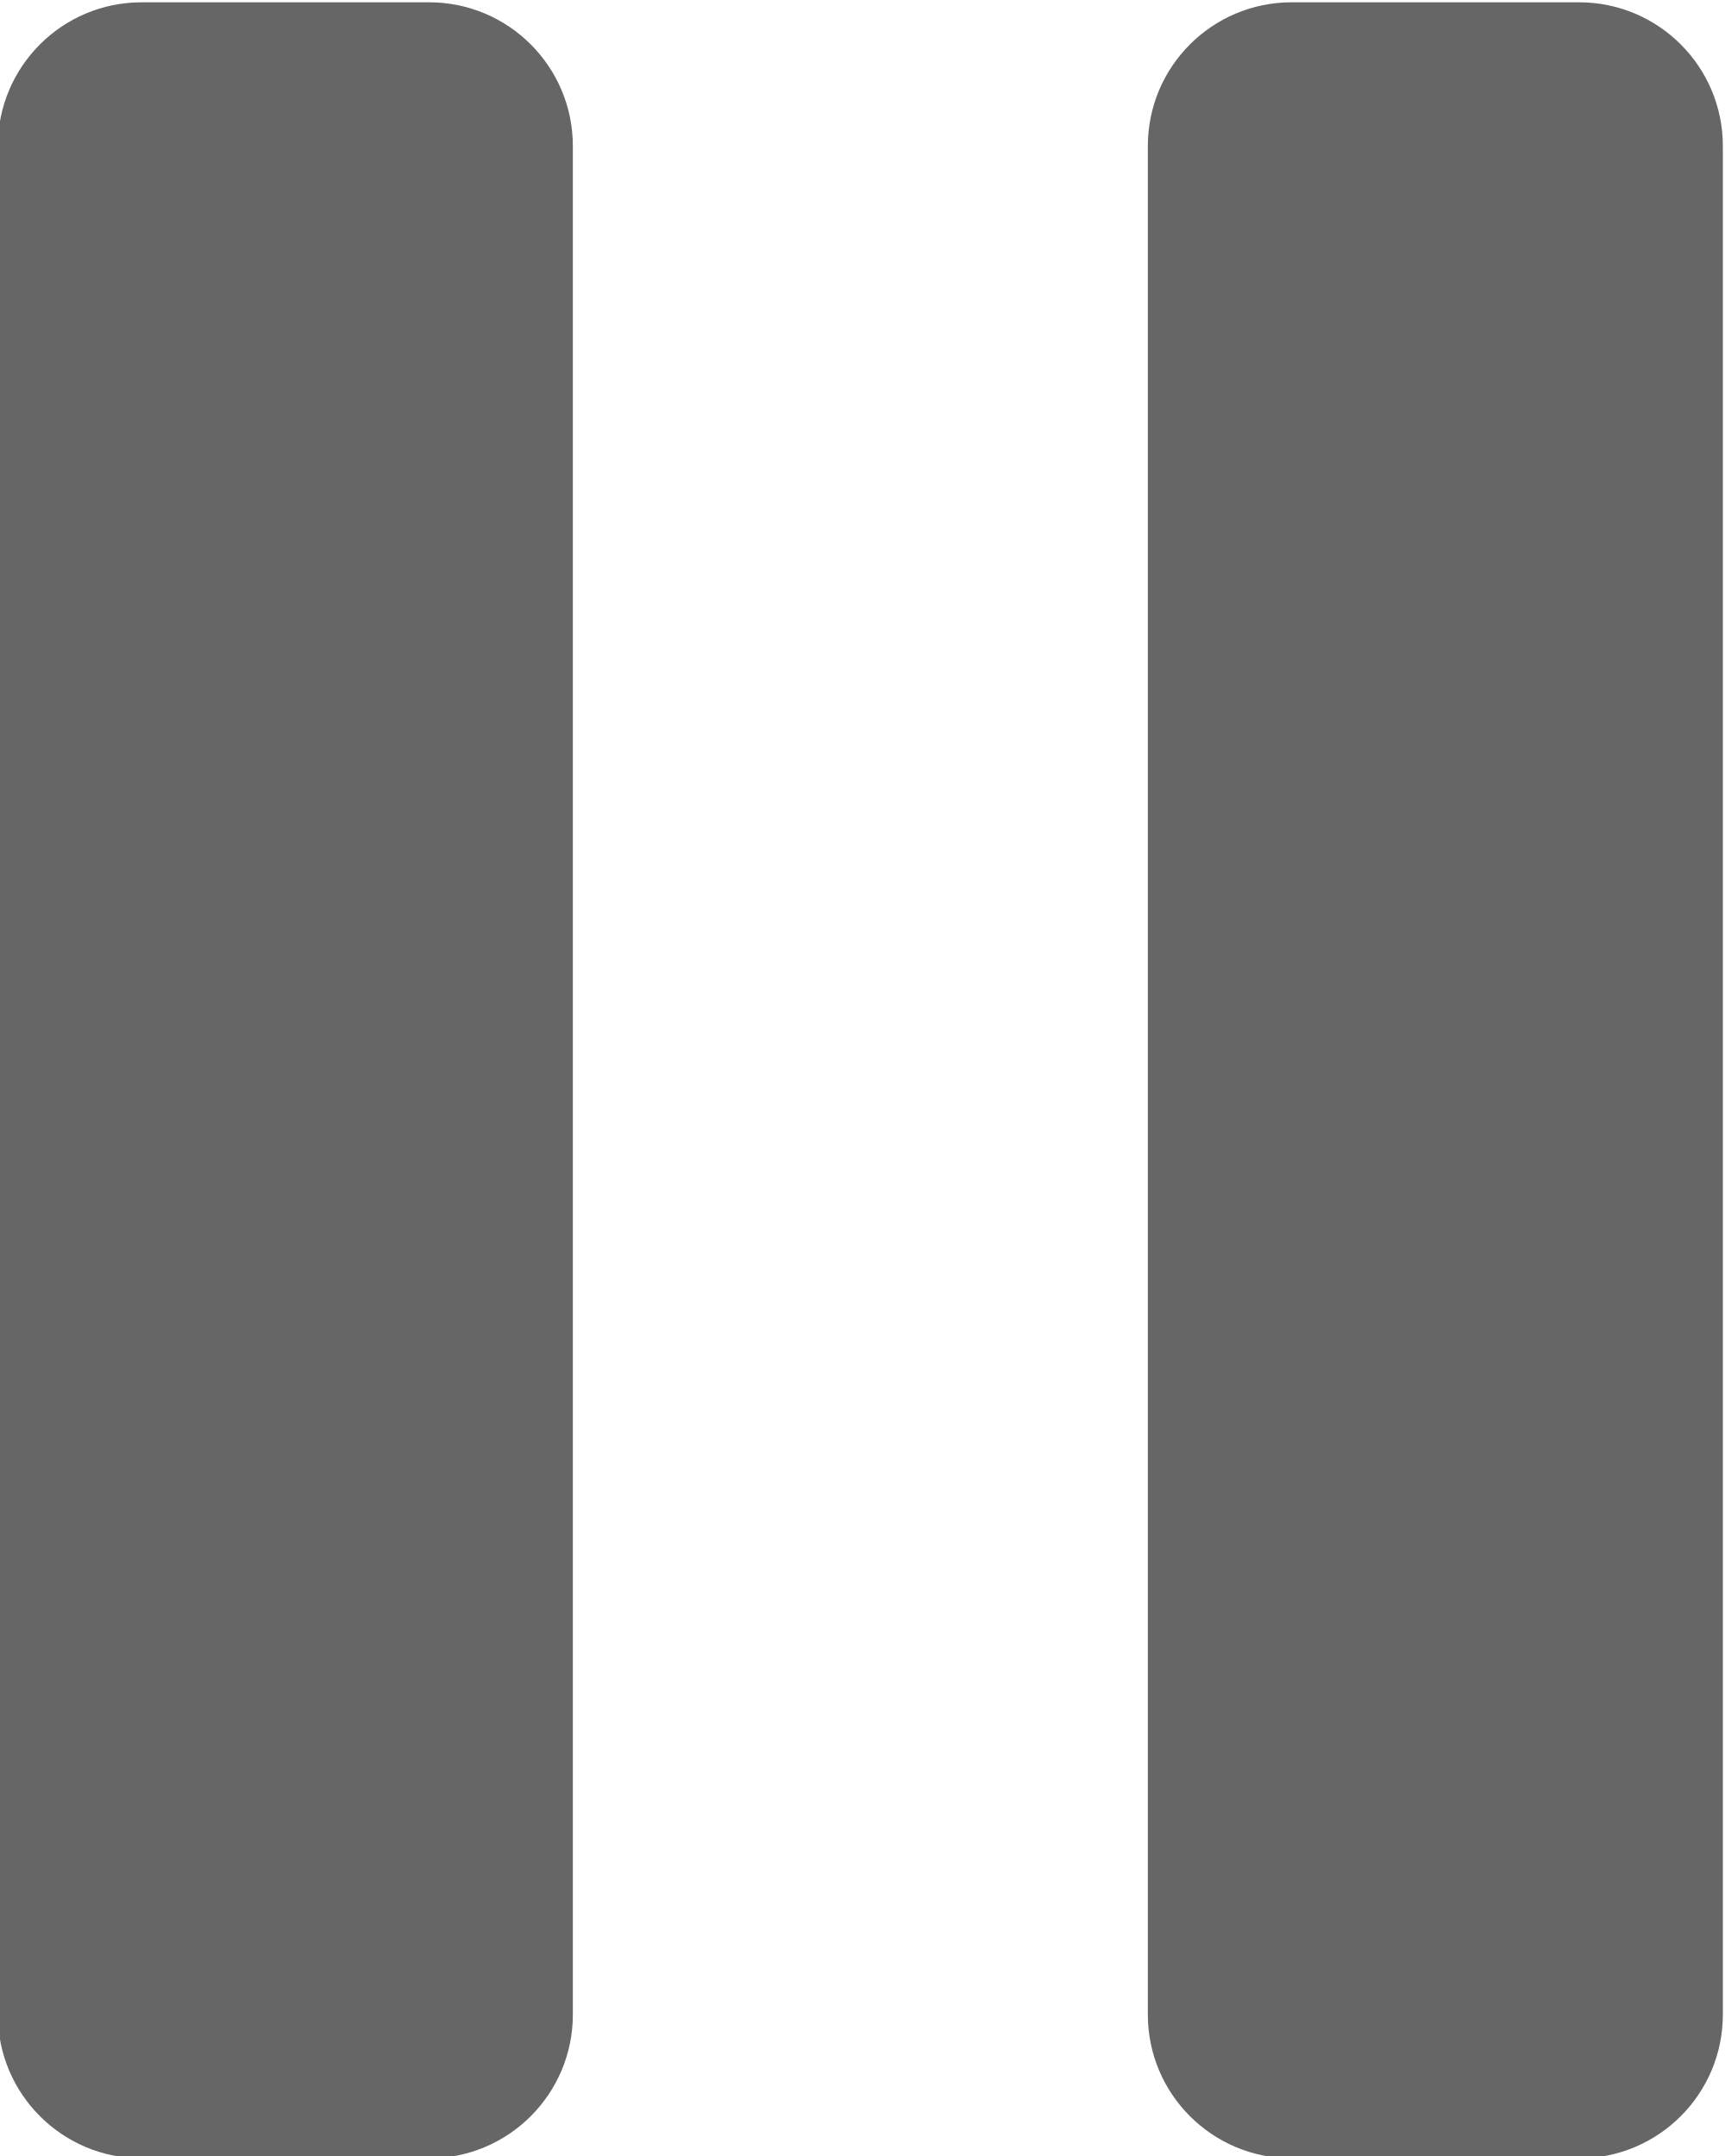
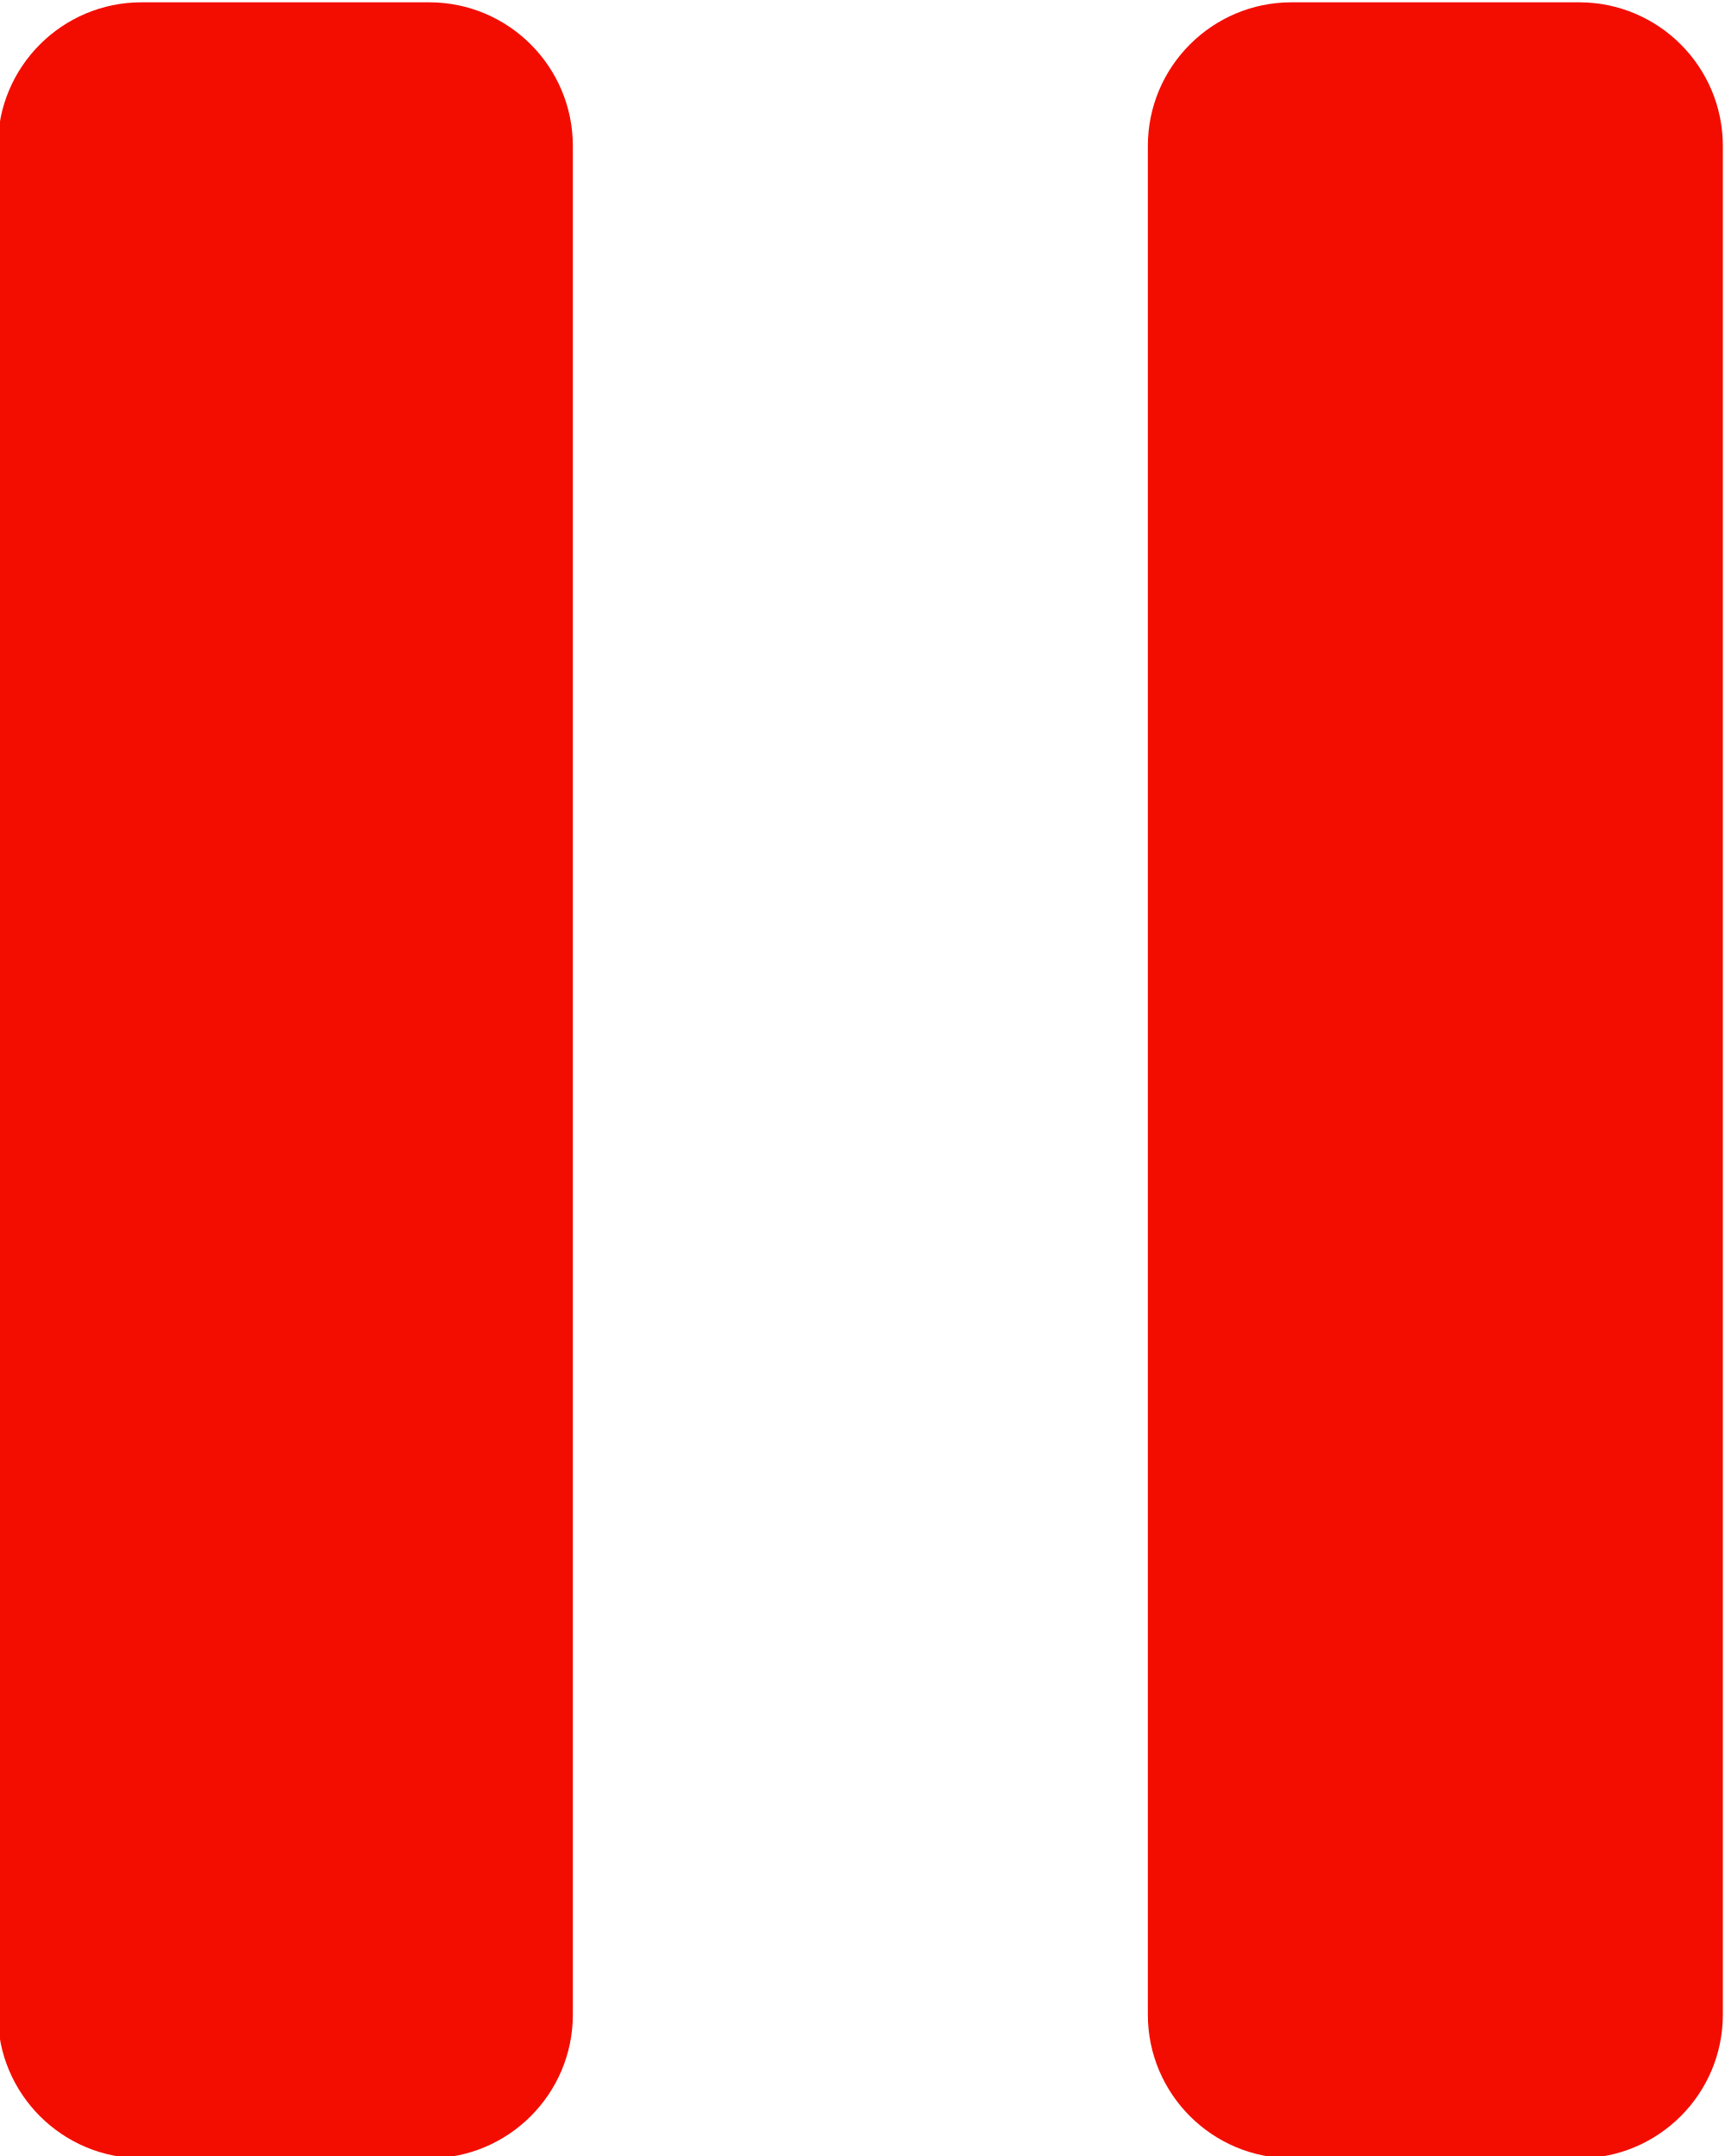
<svg xmlns="http://www.w3.org/2000/svg" width="12" height="15" viewBox="0 0 12 15">
  <defs>
    <style>
      .cls-1 {
-         fill: #666;
+         fill: #f30d00;
        fill-rule: evenodd;
      }
    </style>
  </defs>
  <path id="Pause_Icon" data-name="Pause Icon" class="cls-1" d="M90.016,399.016h2a1,1,0,0,0,1-1v-13a1,1,0,0,0-1-1h-2a1,1,0,0,0-1,1v13A1,1,0,0,0,90.016,399.016Zm7-14v13a1,1,0,0,0,1,1h2a1,1,0,0,0,1-1v-13a1,1,0,0,0-1-1h-2A1,1,0,0,0,97.016,385.016Z" transform="translate(-89.031 -384)" />
</svg>
